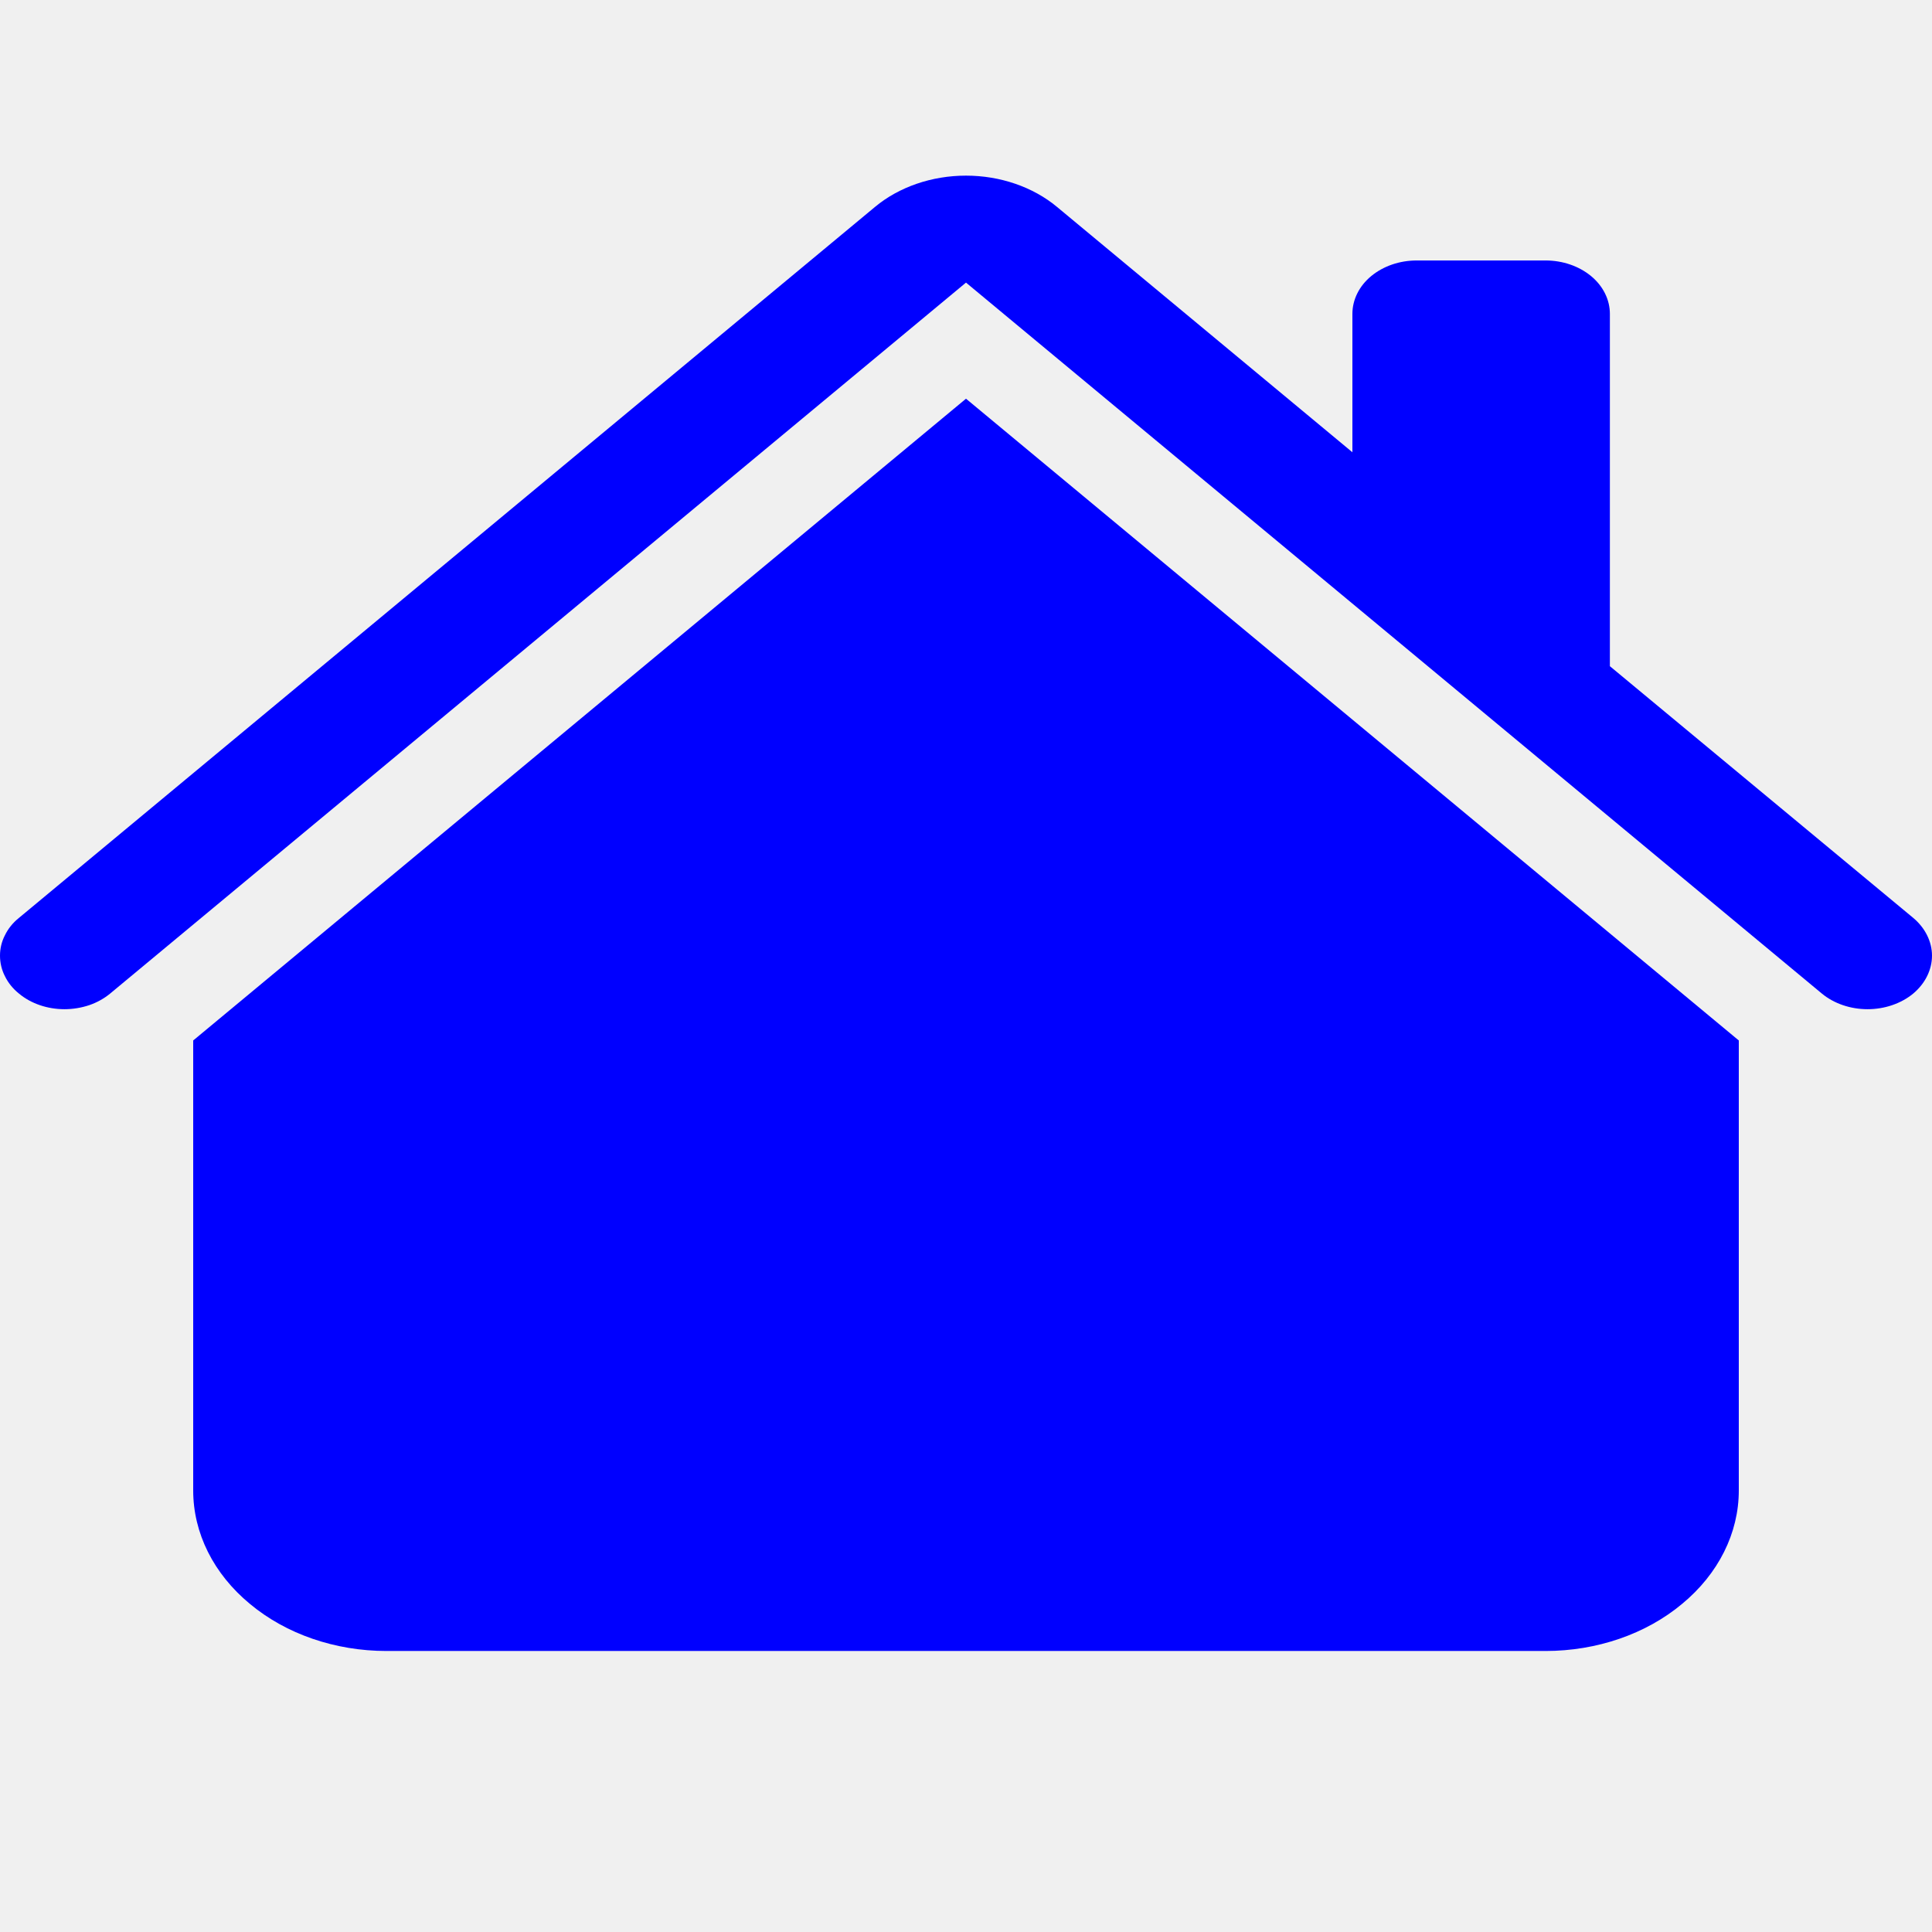
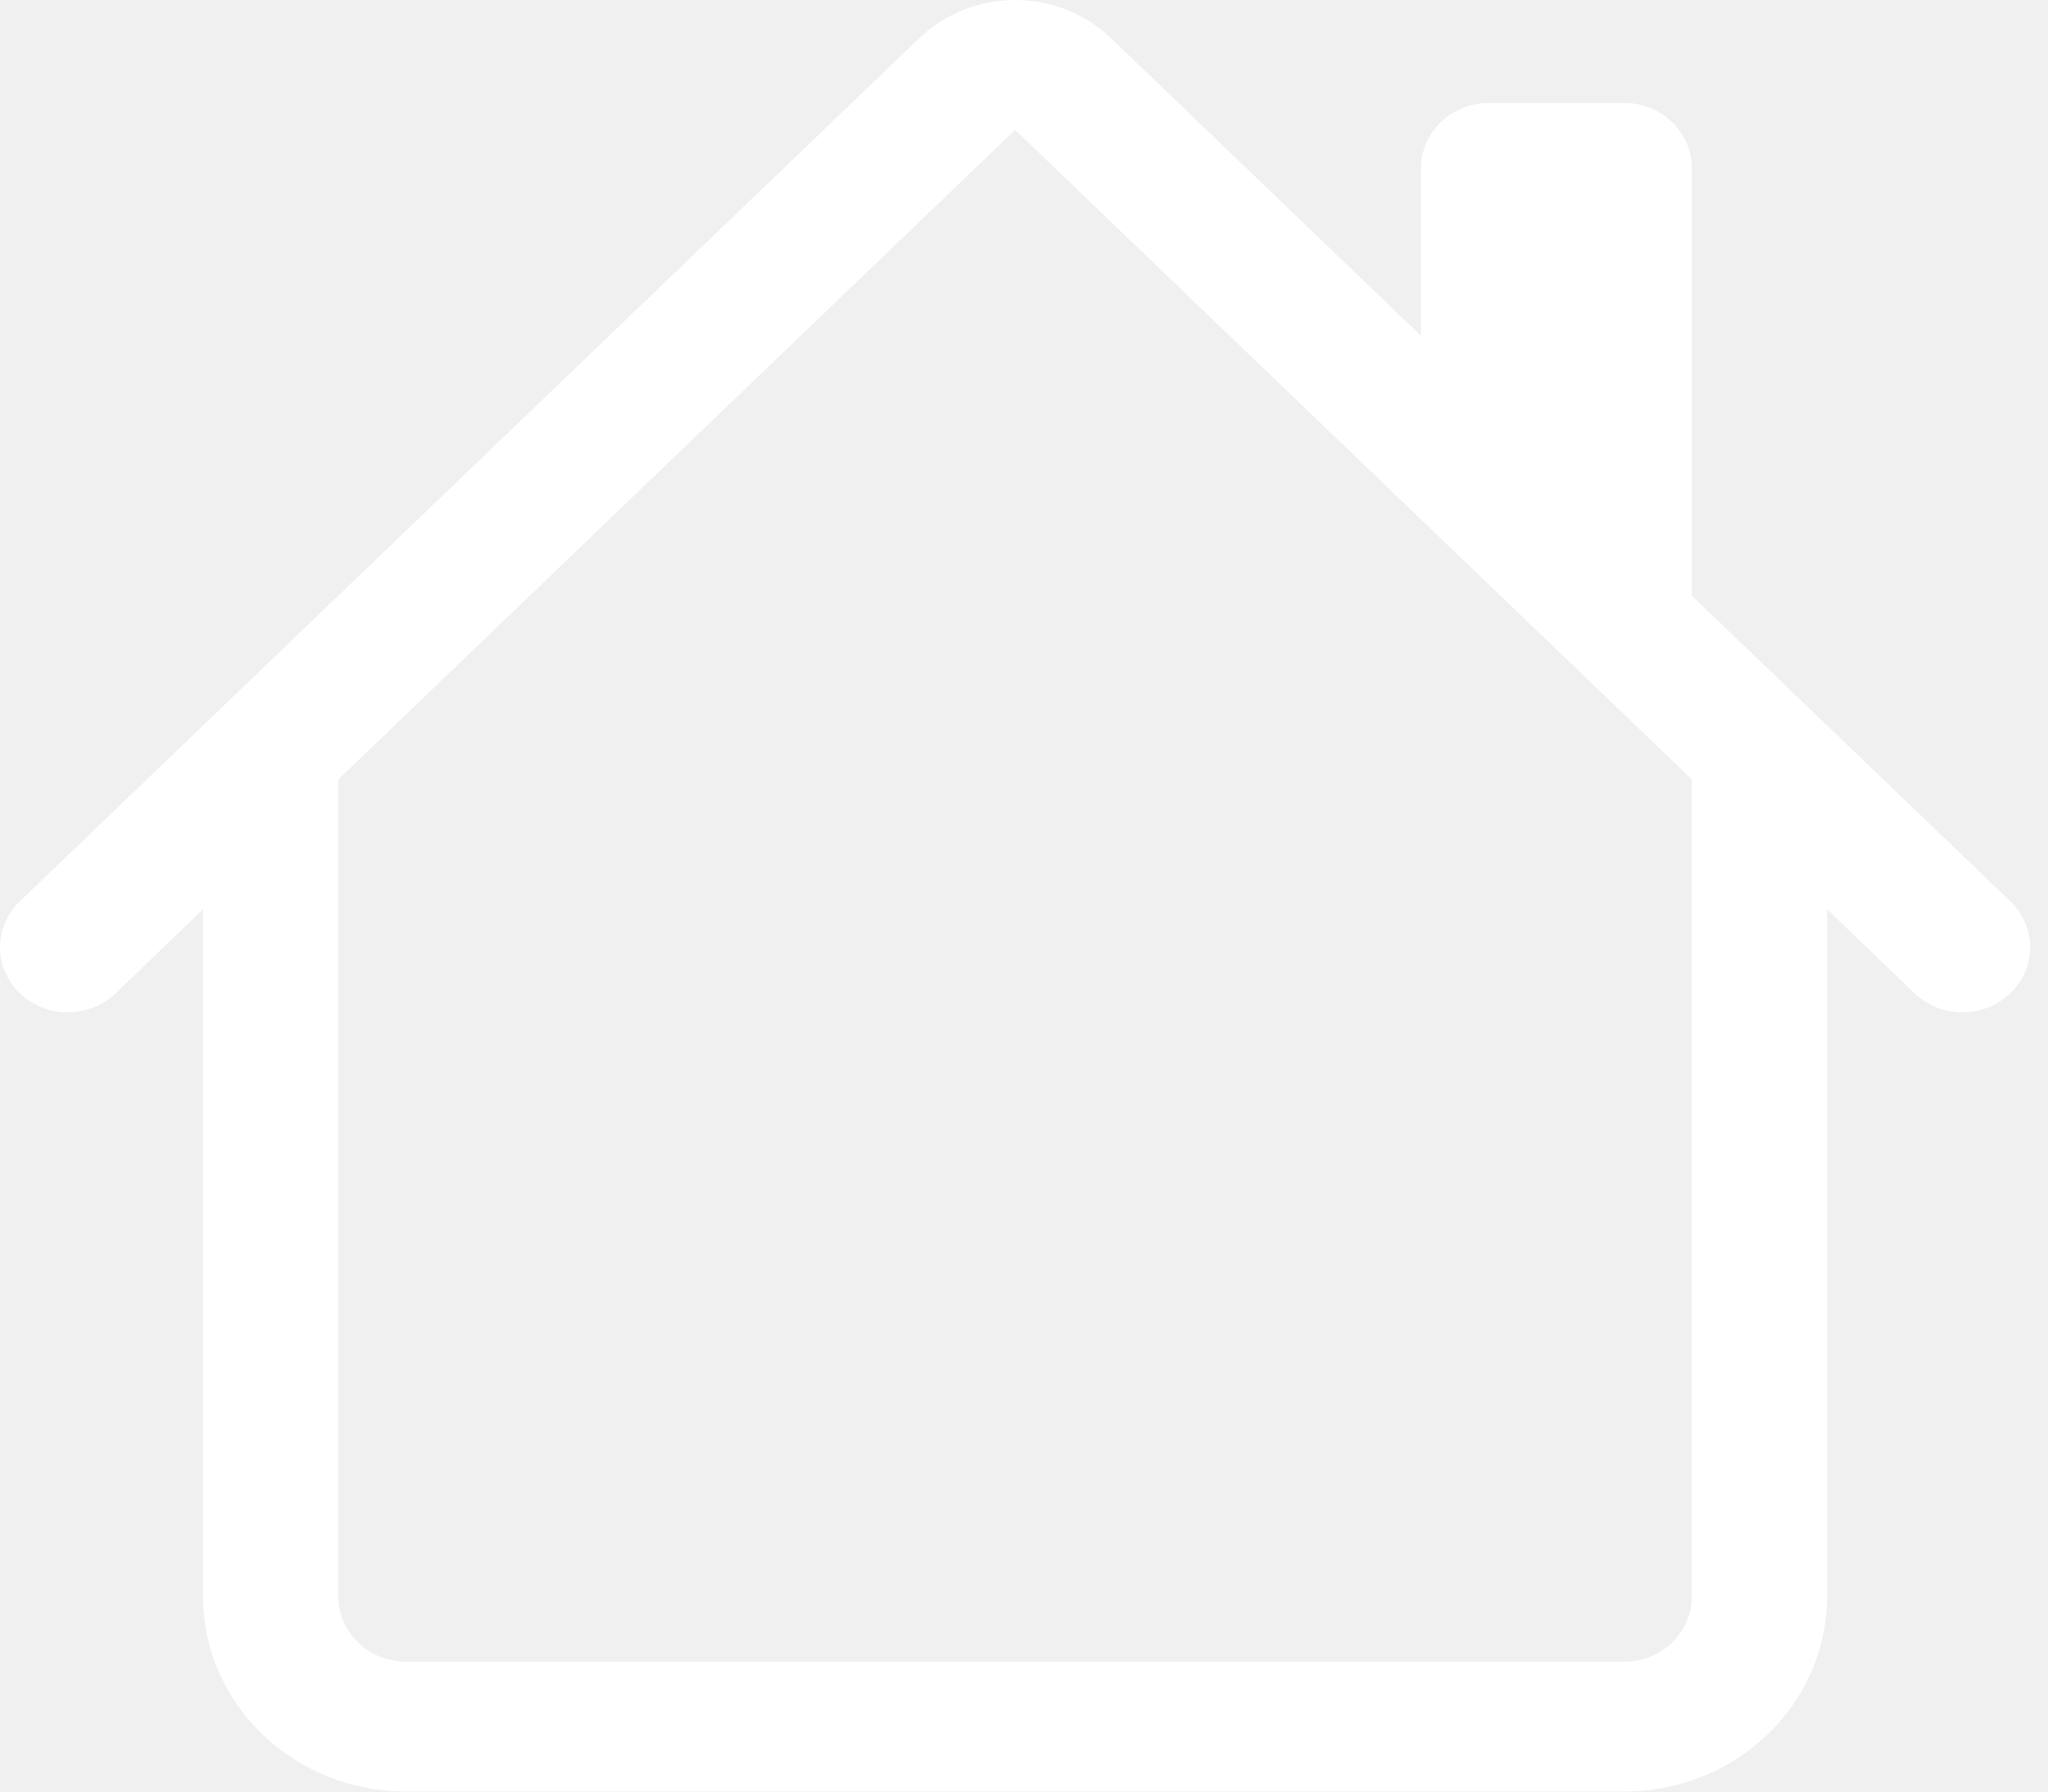
- <svg xmlns="http://www.w3.org/2000/svg" width="30" height="30" viewBox="0 0 11 9" fill="blue">
-   <path d="M6.018 0.178C5.881 0.064 5.694 0 5.5 0C5.306 0 5.119 0.064 4.982 0.178L0.108 4.226C0.073 4.254 0.046 4.288 0.028 4.325C0.009 4.362 0 4.401 0 4.441C0 4.481 0.009 4.521 0.028 4.558C0.046 4.595 0.073 4.629 0.108 4.657C0.176 4.714 0.27 4.746 0.367 4.746C0.415 4.746 0.463 4.738 0.508 4.723C0.552 4.708 0.593 4.685 0.627 4.657L5.5 0.609L10.373 4.657C10.442 4.714 10.536 4.746 10.633 4.746C10.73 4.746 10.824 4.714 10.893 4.657C10.961 4.6 11 4.522 11 4.441C11 4.361 10.961 4.283 10.893 4.226L9.166 2.793V0.787C9.166 0.707 9.128 0.629 9.059 0.572C8.99 0.515 8.897 0.483 8.8 0.483H8.066C7.969 0.483 7.876 0.515 7.807 0.572C7.738 0.629 7.7 0.707 7.7 0.787V1.575L6.018 0.178Z" fill="" />
-   <path d="M5.5 1.27L9.9 4.924V7.486C9.9 7.729 9.784 7.961 9.577 8.132C9.371 8.304 9.091 8.4 8.8 8.4H2.2C1.909 8.4 1.629 8.304 1.423 8.132C1.216 7.961 1.1 7.729 1.1 7.486V4.924L5.5 1.27Z" fill="" />
+ <svg xmlns="http://www.w3.org/2000/svg" width="32" height="28" viewBox="0 0 32 28" fill="none">
+   <path d="M17.356 0.594C16.959 0.214 16.421 0 15.861 0C15.3 0 14.762 0.214 14.366 0.594L0.31 14.086C0.212 14.18 0.134 14.293 0.081 14.416C0.027 14.539 0 14.671 0 14.805C0 14.938 0.027 15.07 0.081 15.194C0.134 15.317 0.212 15.429 0.31 15.523C0.509 15.714 0.778 15.821 1.059 15.821C1.198 15.821 1.335 15.795 1.464 15.744C1.592 15.693 1.709 15.618 1.807 15.523L3.173 14.21V24.955C3.173 25.762 3.507 26.537 4.102 27.108C4.697 27.679 5.504 28 6.345 28H25.376C26.218 28 27.024 27.679 27.619 27.108C28.214 26.537 28.548 25.762 28.548 24.955V14.21L29.914 15.523C30.113 15.714 30.382 15.821 30.663 15.821C30.944 15.821 31.213 15.714 31.411 15.523C31.61 15.333 31.721 15.074 31.721 14.805C31.721 14.535 31.61 14.277 31.411 14.086L26.434 9.309V2.624C26.434 2.355 26.322 2.097 26.124 1.907C25.926 1.716 25.657 1.609 25.376 1.609H23.262C22.981 1.609 22.712 1.716 22.514 1.907C22.316 2.097 22.204 2.355 22.204 2.624V5.249L17.356 0.594ZM26.434 12.18V24.955C26.434 25.224 26.322 25.482 26.124 25.673C25.926 25.863 25.657 25.97 25.376 25.97H6.345C6.065 25.97 5.796 25.863 5.597 25.673C5.399 25.482 5.288 25.224 5.288 24.955V12.18L15.861 2.03L26.434 12.18Z" fill="white" />
</svg>
